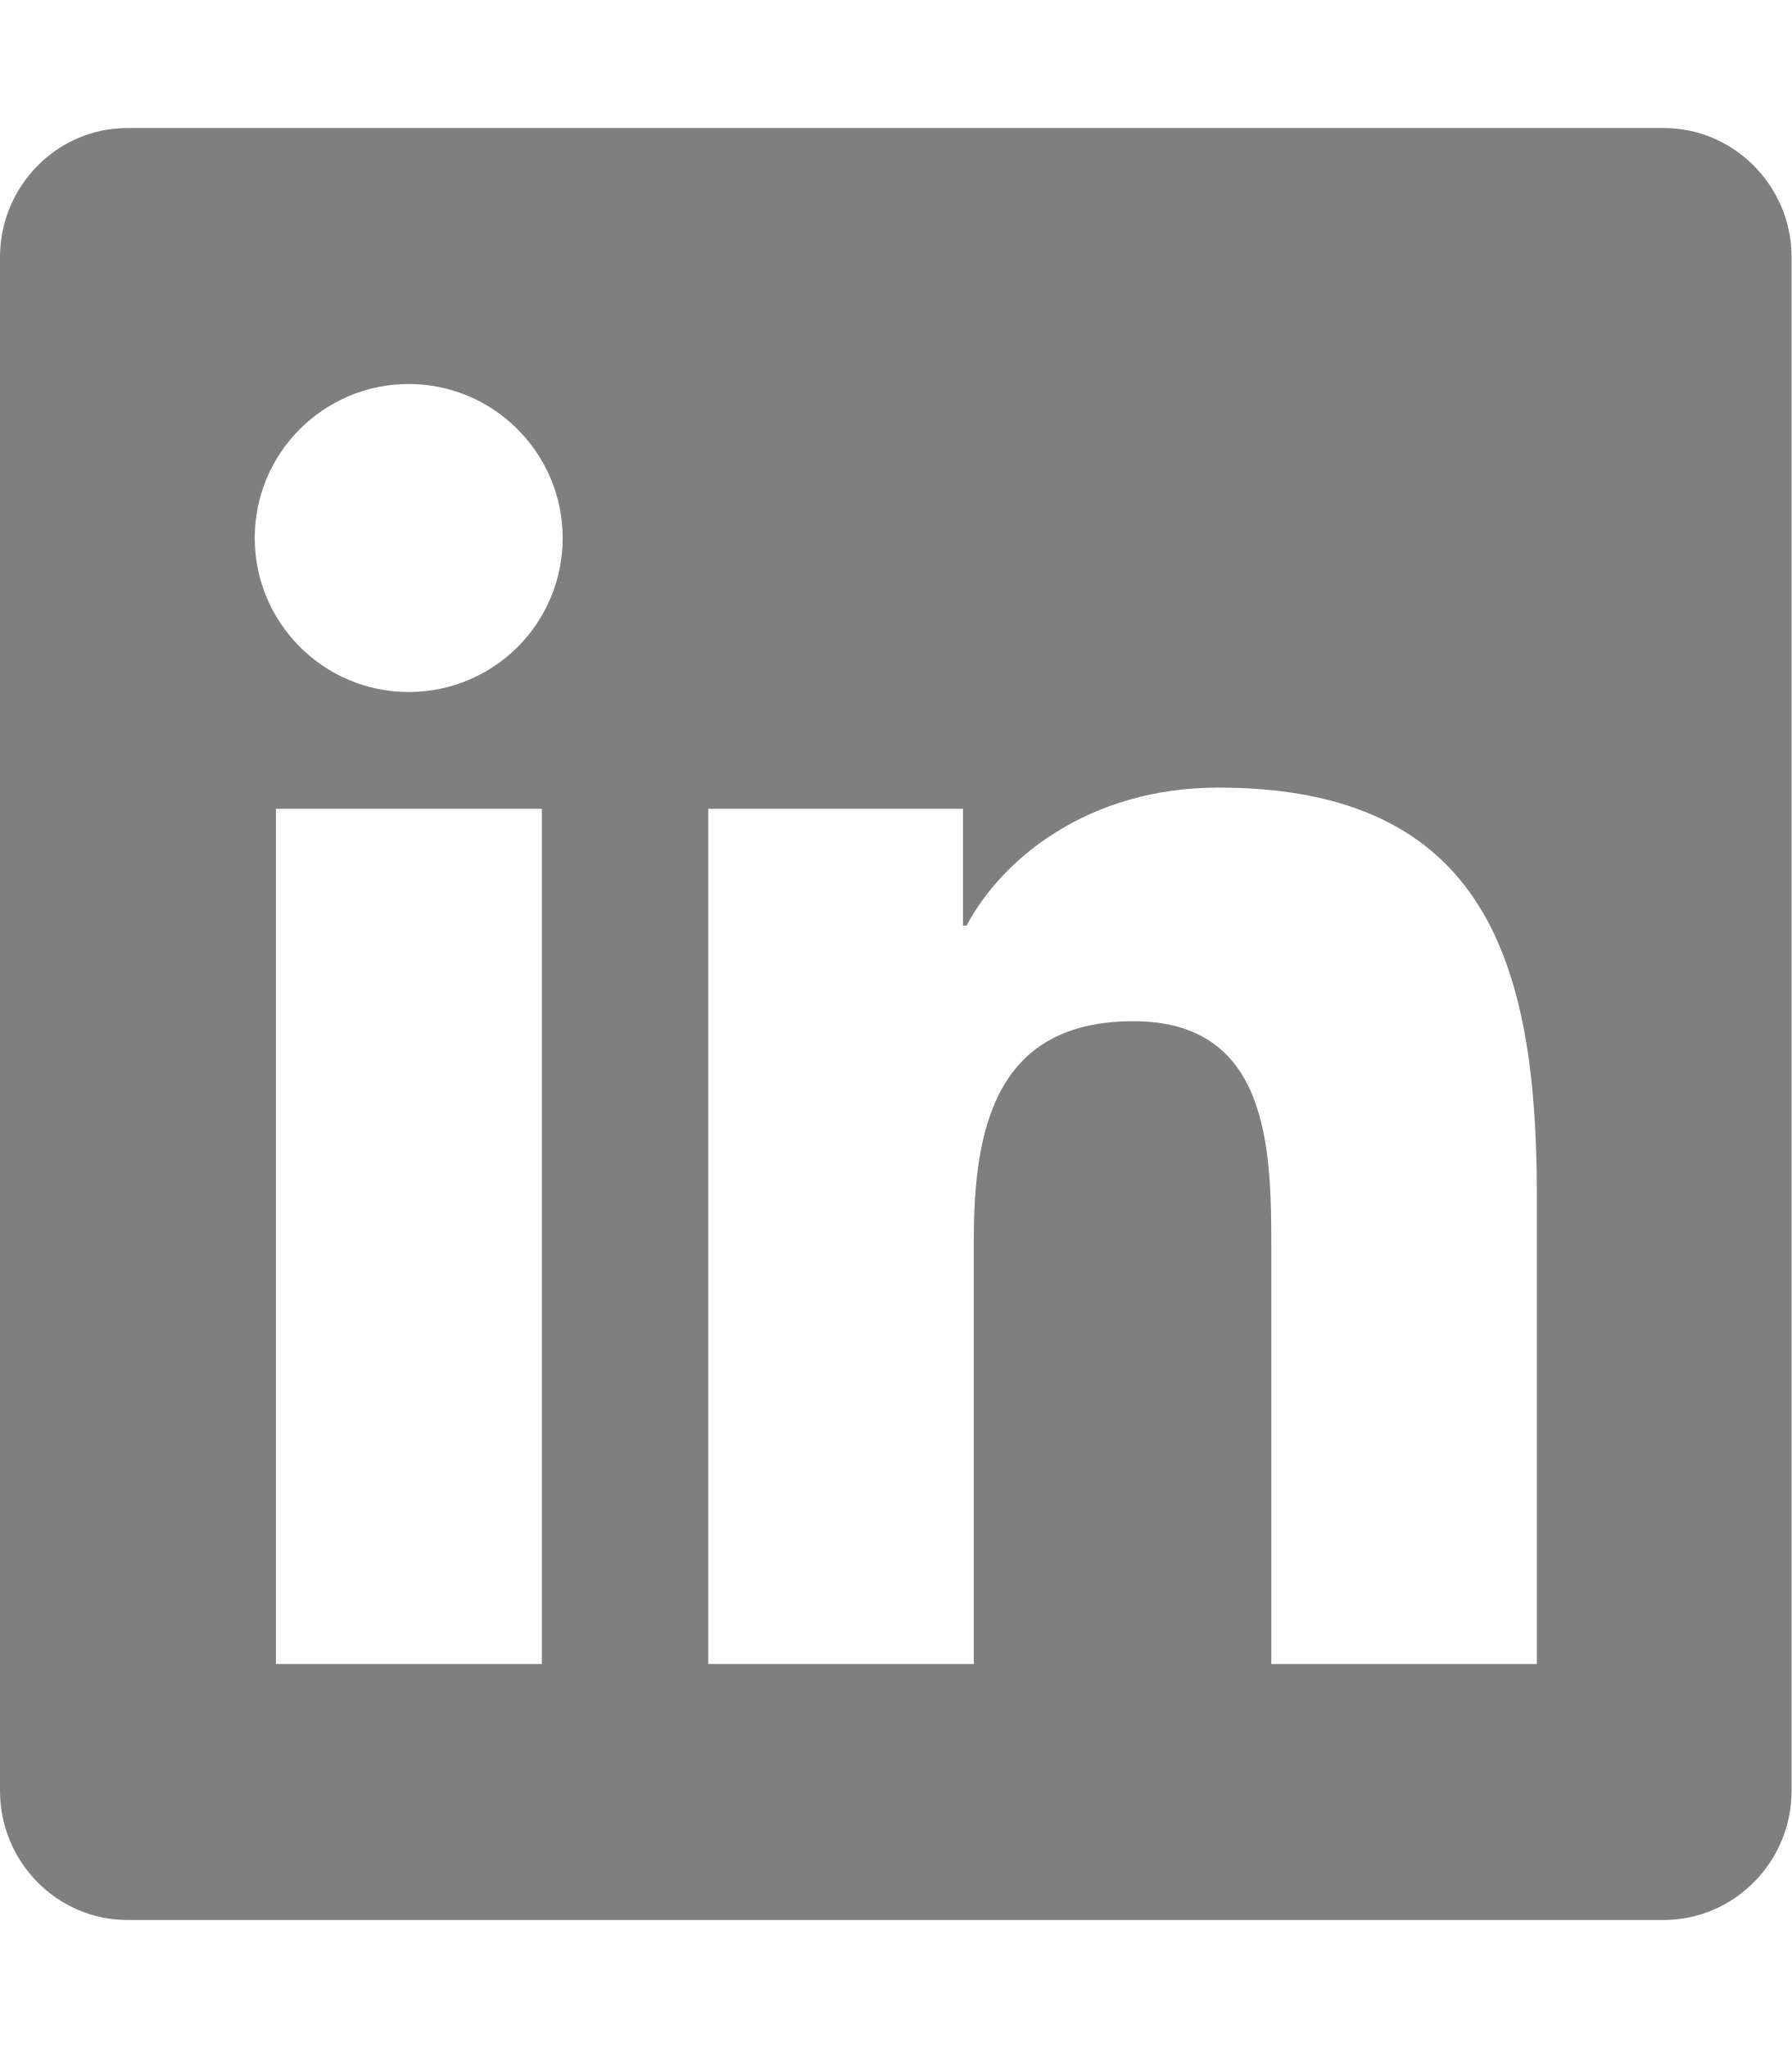
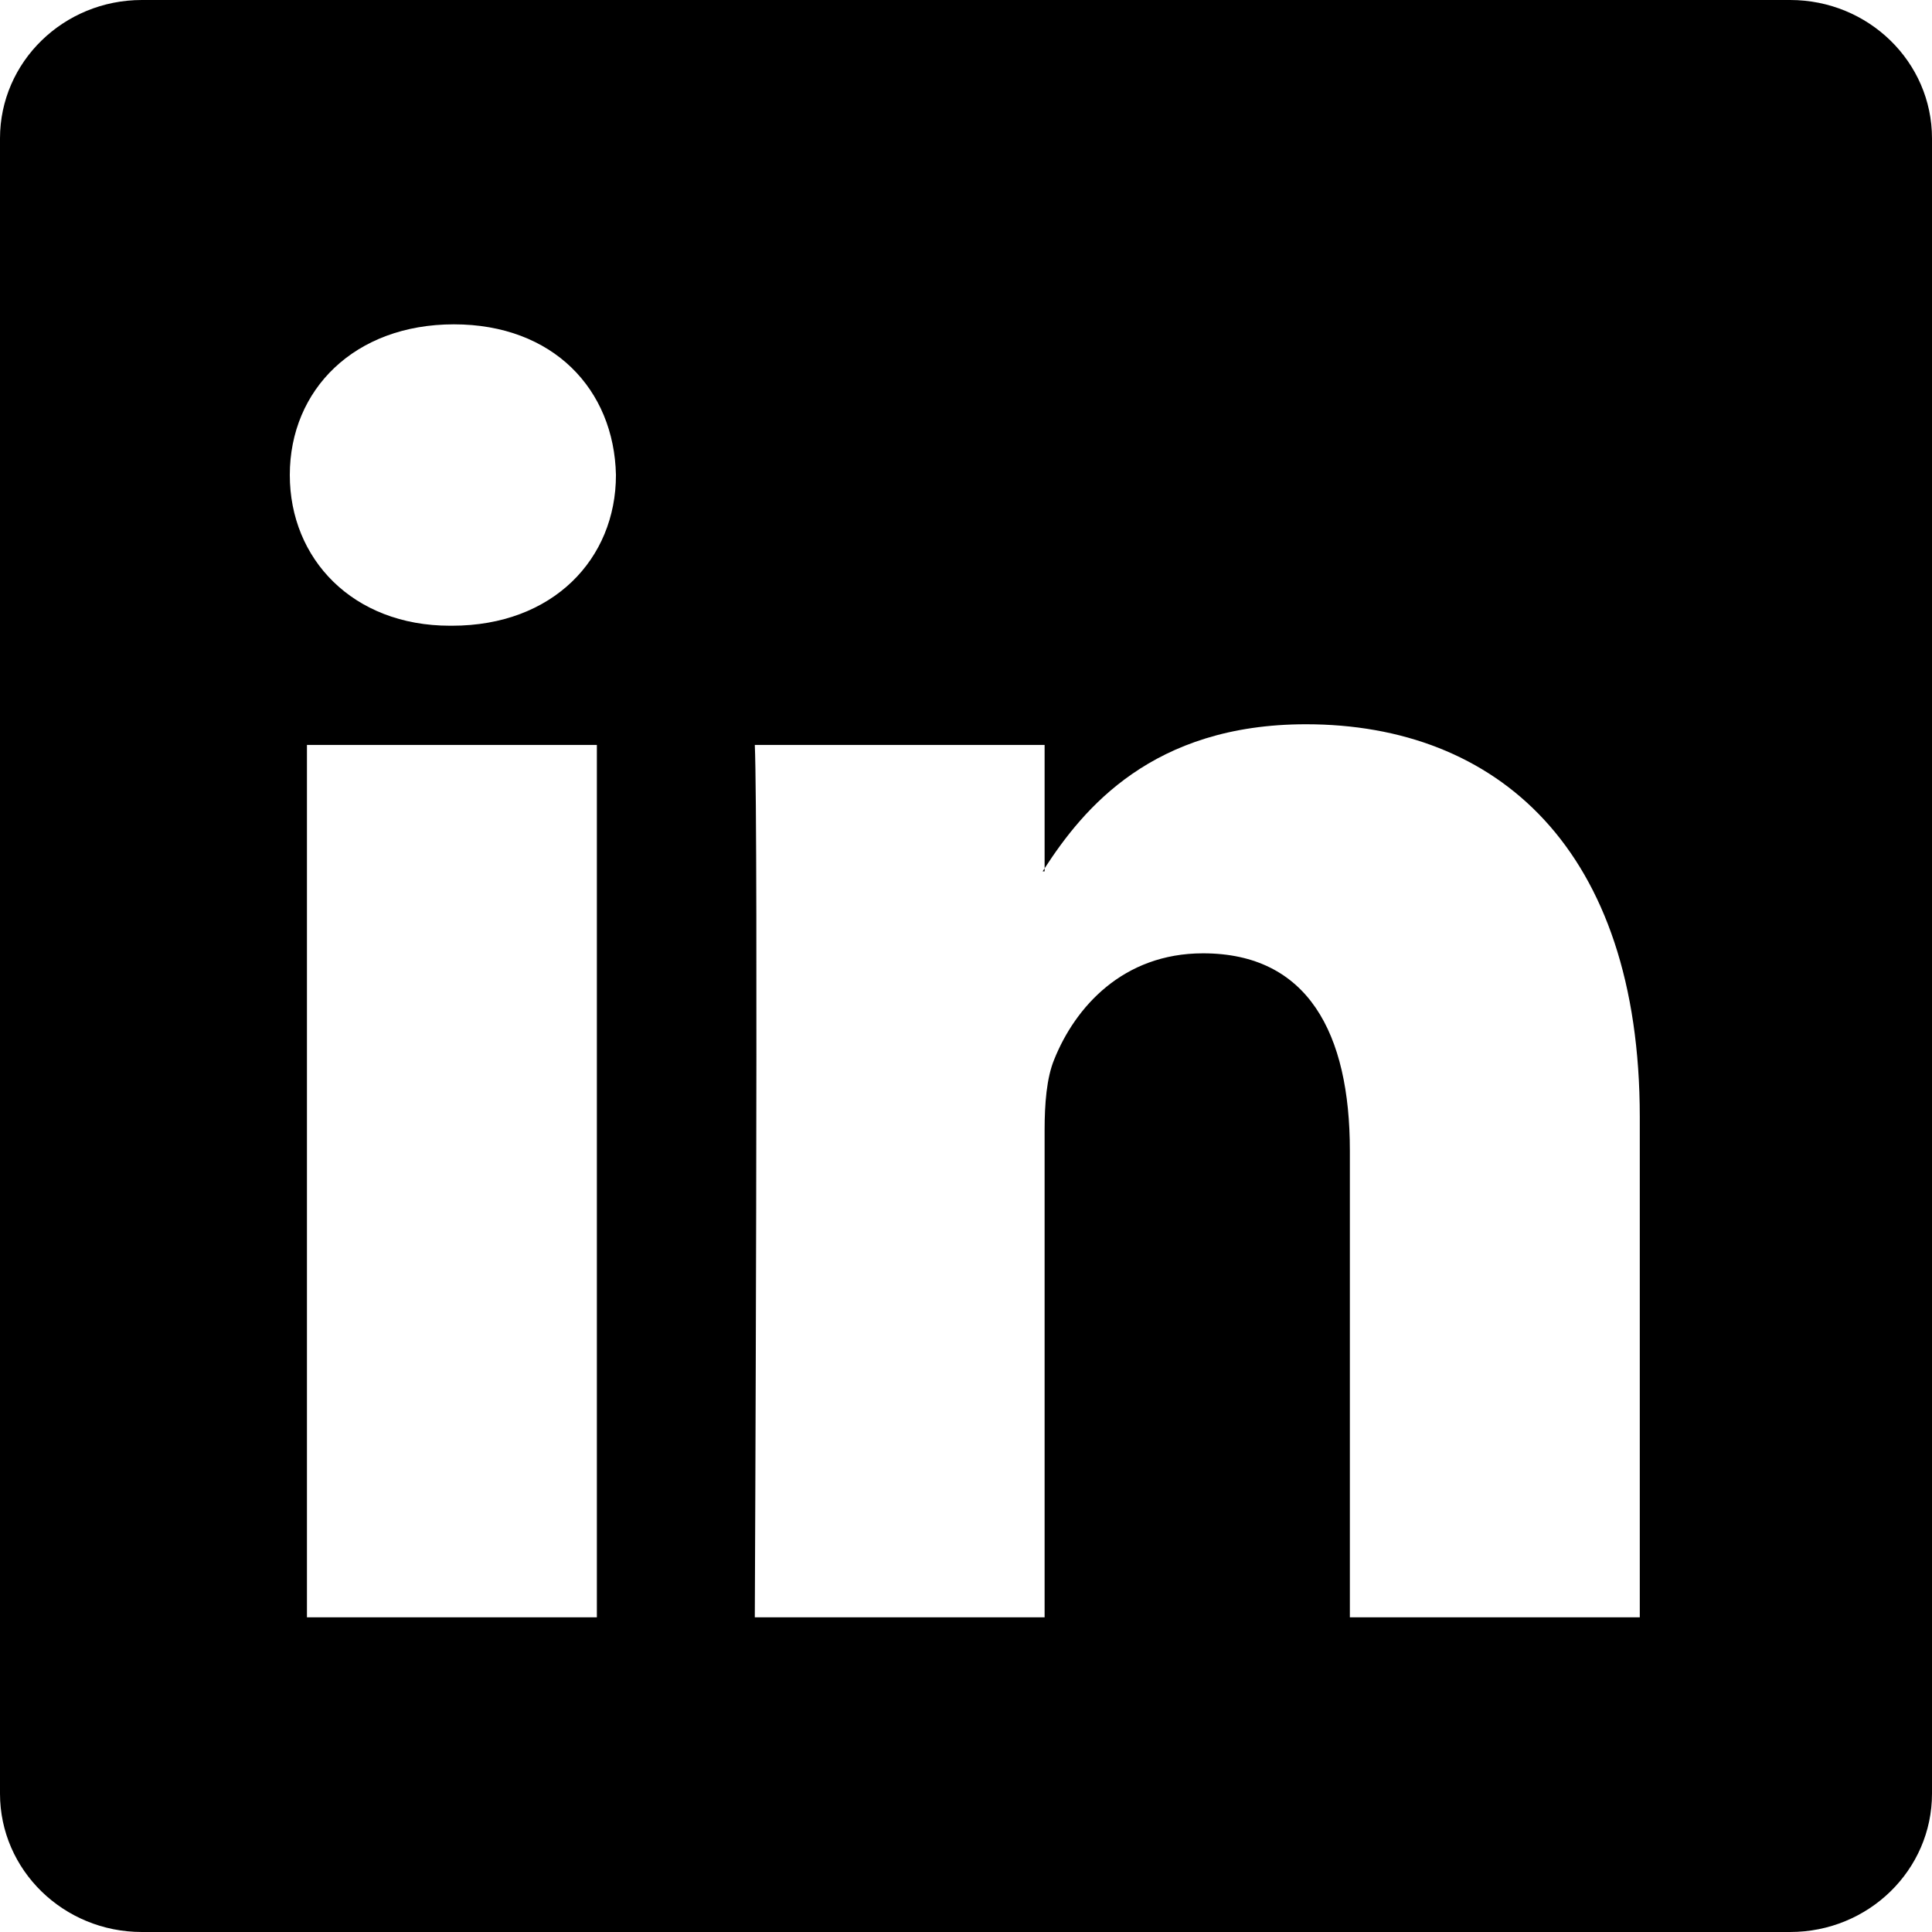
- <svg xmlns="http://www.w3.org/2000/svg" style="fill:#7f7f7f;" height="1em" viewBox="0 0 448 512">
-   <path d="M416 32H31.9C14.3 32 0 46.5 0 64.3v383.4C0 465.5 14.3 480 31.9 480H416c17.6 0 32-14.5 32-32.3V64.3c0-17.8-14.4-32.3-32-32.3zM135.4 416H69V202.2h66.5V416zm-33.2-243c-21.3 0-38.5-17.3-38.5-38.5S80.9 96 102.2 96c21.2 0 38.5 17.3 38.5 38.5 0 21.3-17.2 38.5-38.5 38.5zm282.1 243h-66.4V312c0-24.8-.5-56.7-34.5-56.7-34.6 0-39.9 27-39.9 54.9V416h-66.4V202.2h63.7v29.2h.9c8.9-16.8 30.6-34.5 62.9-34.5 67.2 0 79.7 44.3 79.7 101.9V416z" />
+ <svg xmlns="http://www.w3.org/2000/svg" width="16" height="16" fill="#000" class="bi bi-linkedin" viewBox="0 0 16 16">
+   <path d="M0 1.146C0 .513.526 0 1.175 0h13.65C15.474 0 16 .513 16 1.146v13.708c0 .633-.526 1.146-1.175 1.146H1.175C.526 16 0 15.487 0 14.854zm4.943 12.248V6.169H2.542v7.225zm-1.2-8.212c.837 0 1.358-.554 1.358-1.248-.015-.709-.52-1.248-1.342-1.248S2.4 3.226 2.4 3.934c0 .694.521 1.248 1.327 1.248zm4.908 8.212V9.359c0-.216.016-.432.08-.586.173-.431.568-.878 1.232-.878.869 0 1.216.662 1.216 1.634v3.865h2.401V9.25c0-2.22-1.184-3.252-2.764-3.252-1.274 0-1.845.7-2.165 1.193v.025h-.016l.016-.025V6.169h-2.4c.03.678 0 7.225 0 7.225z" />
</svg>
